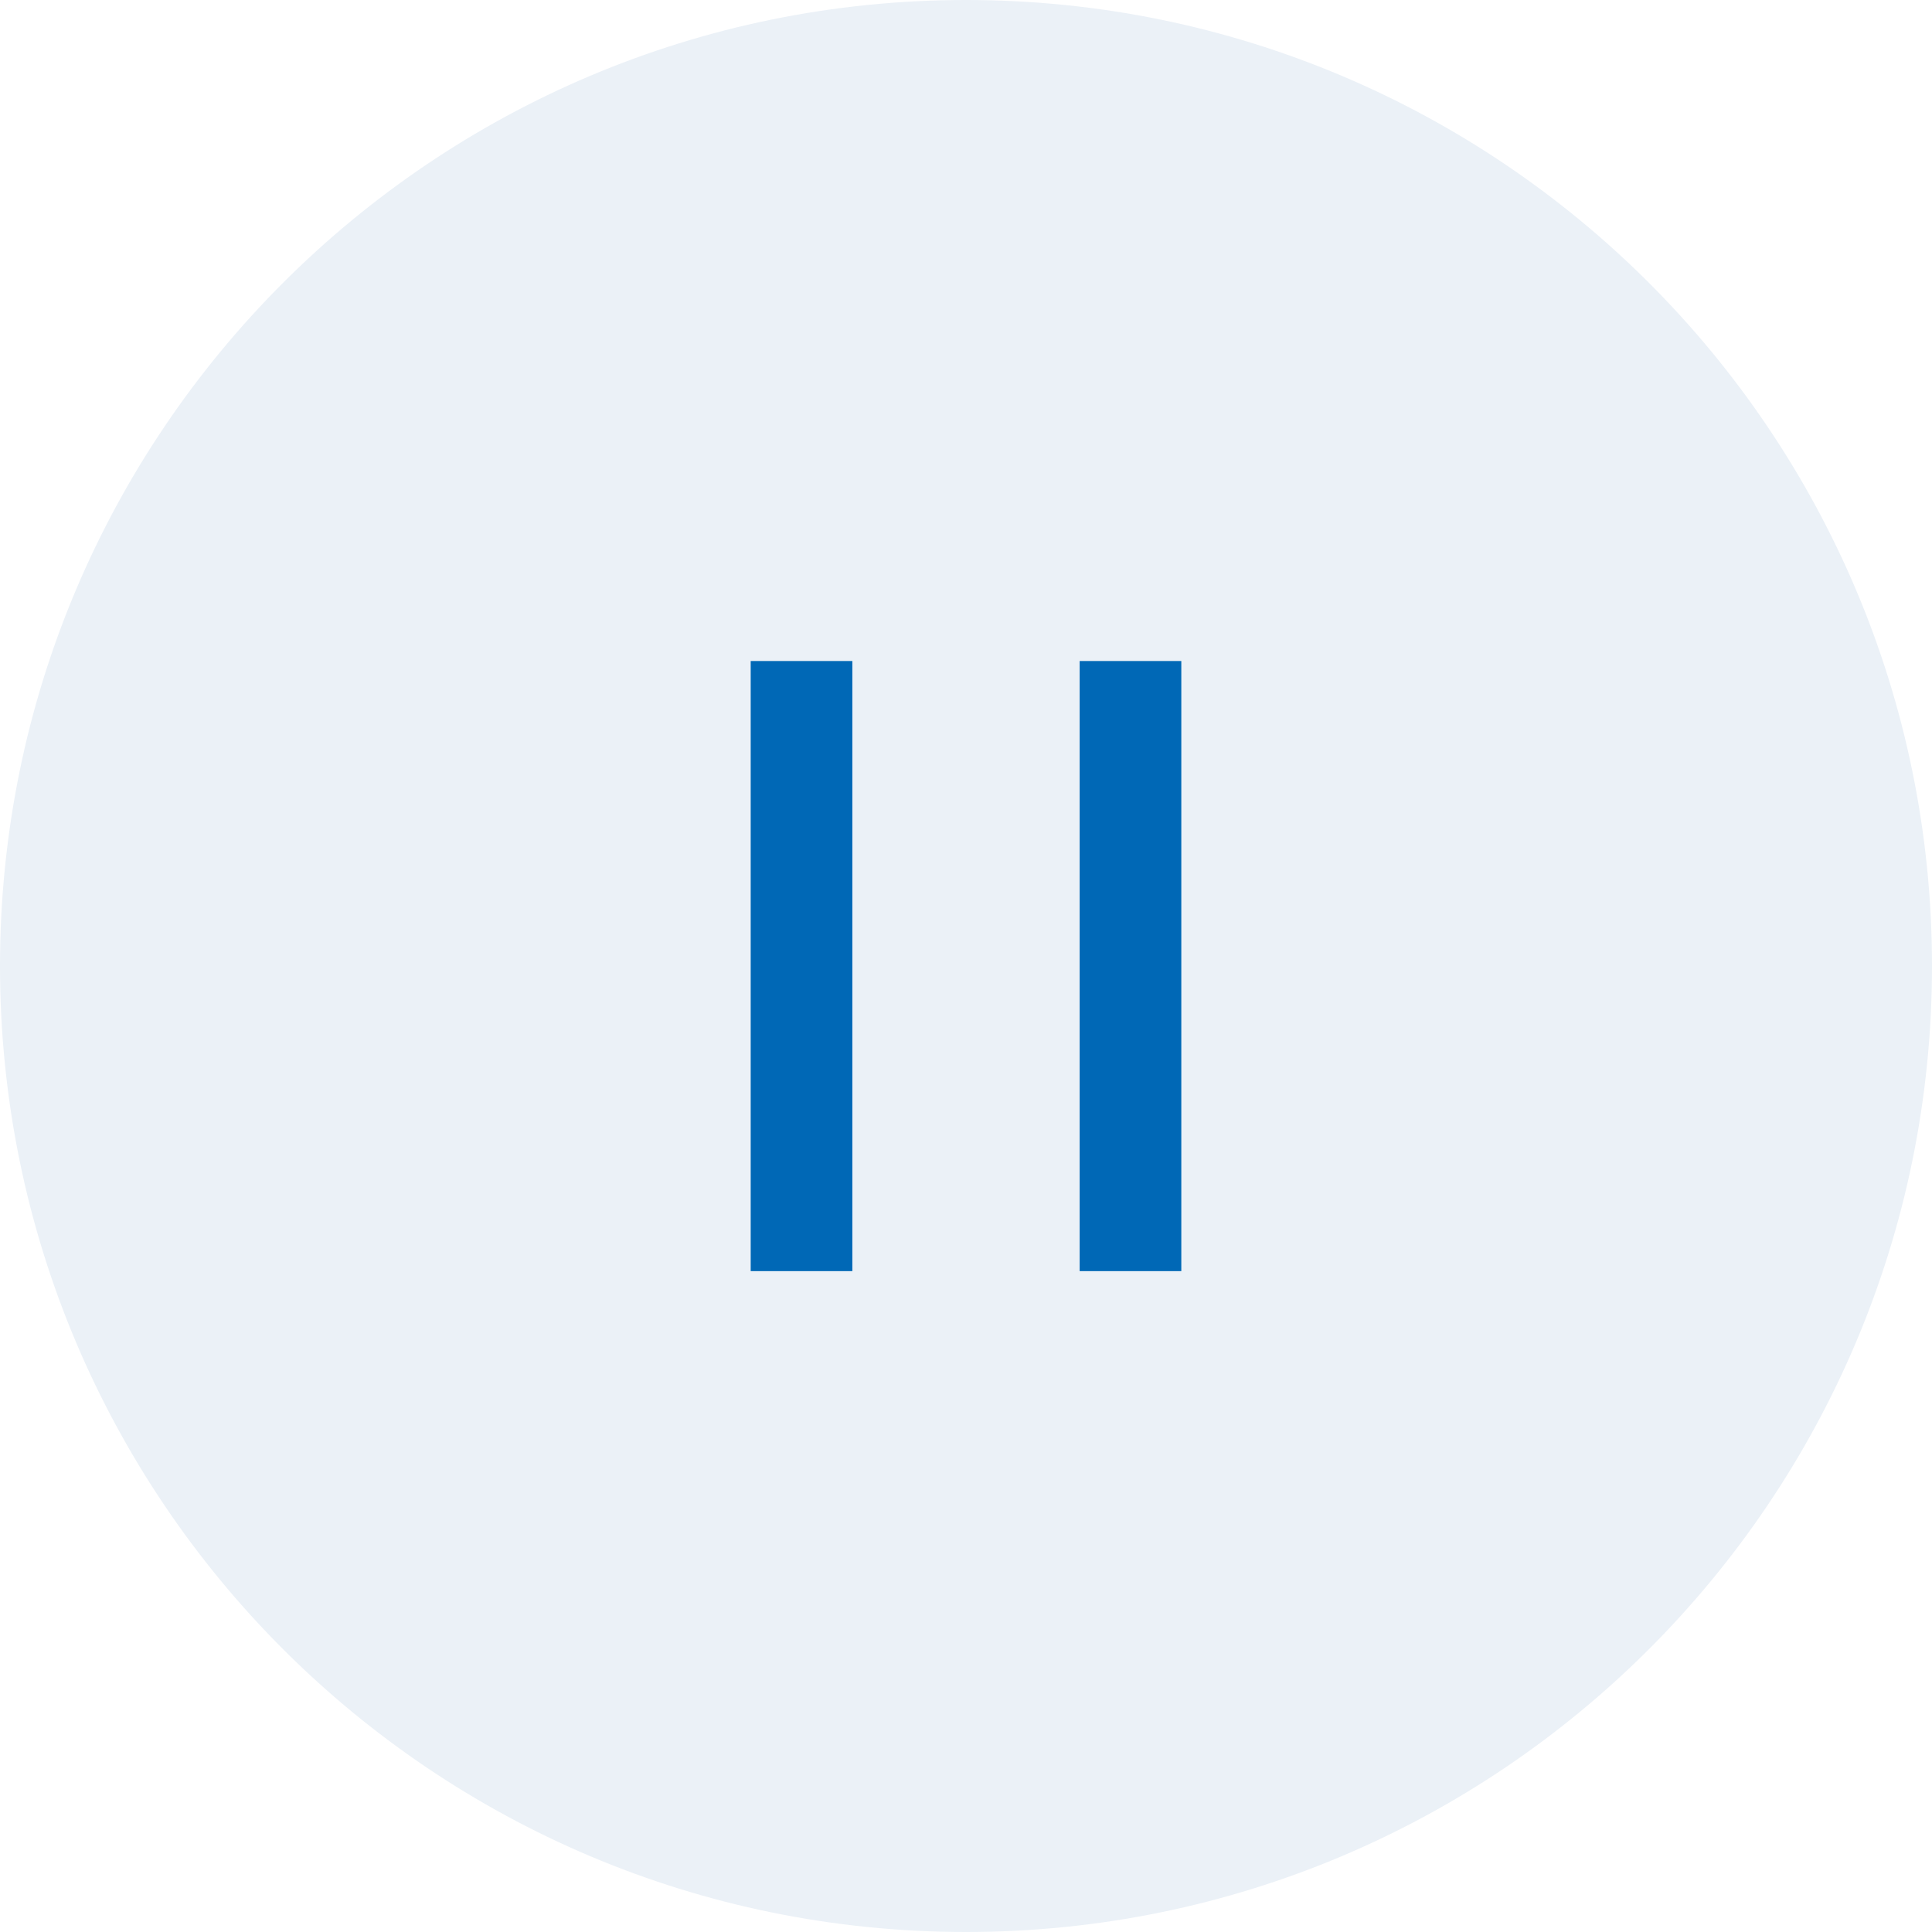
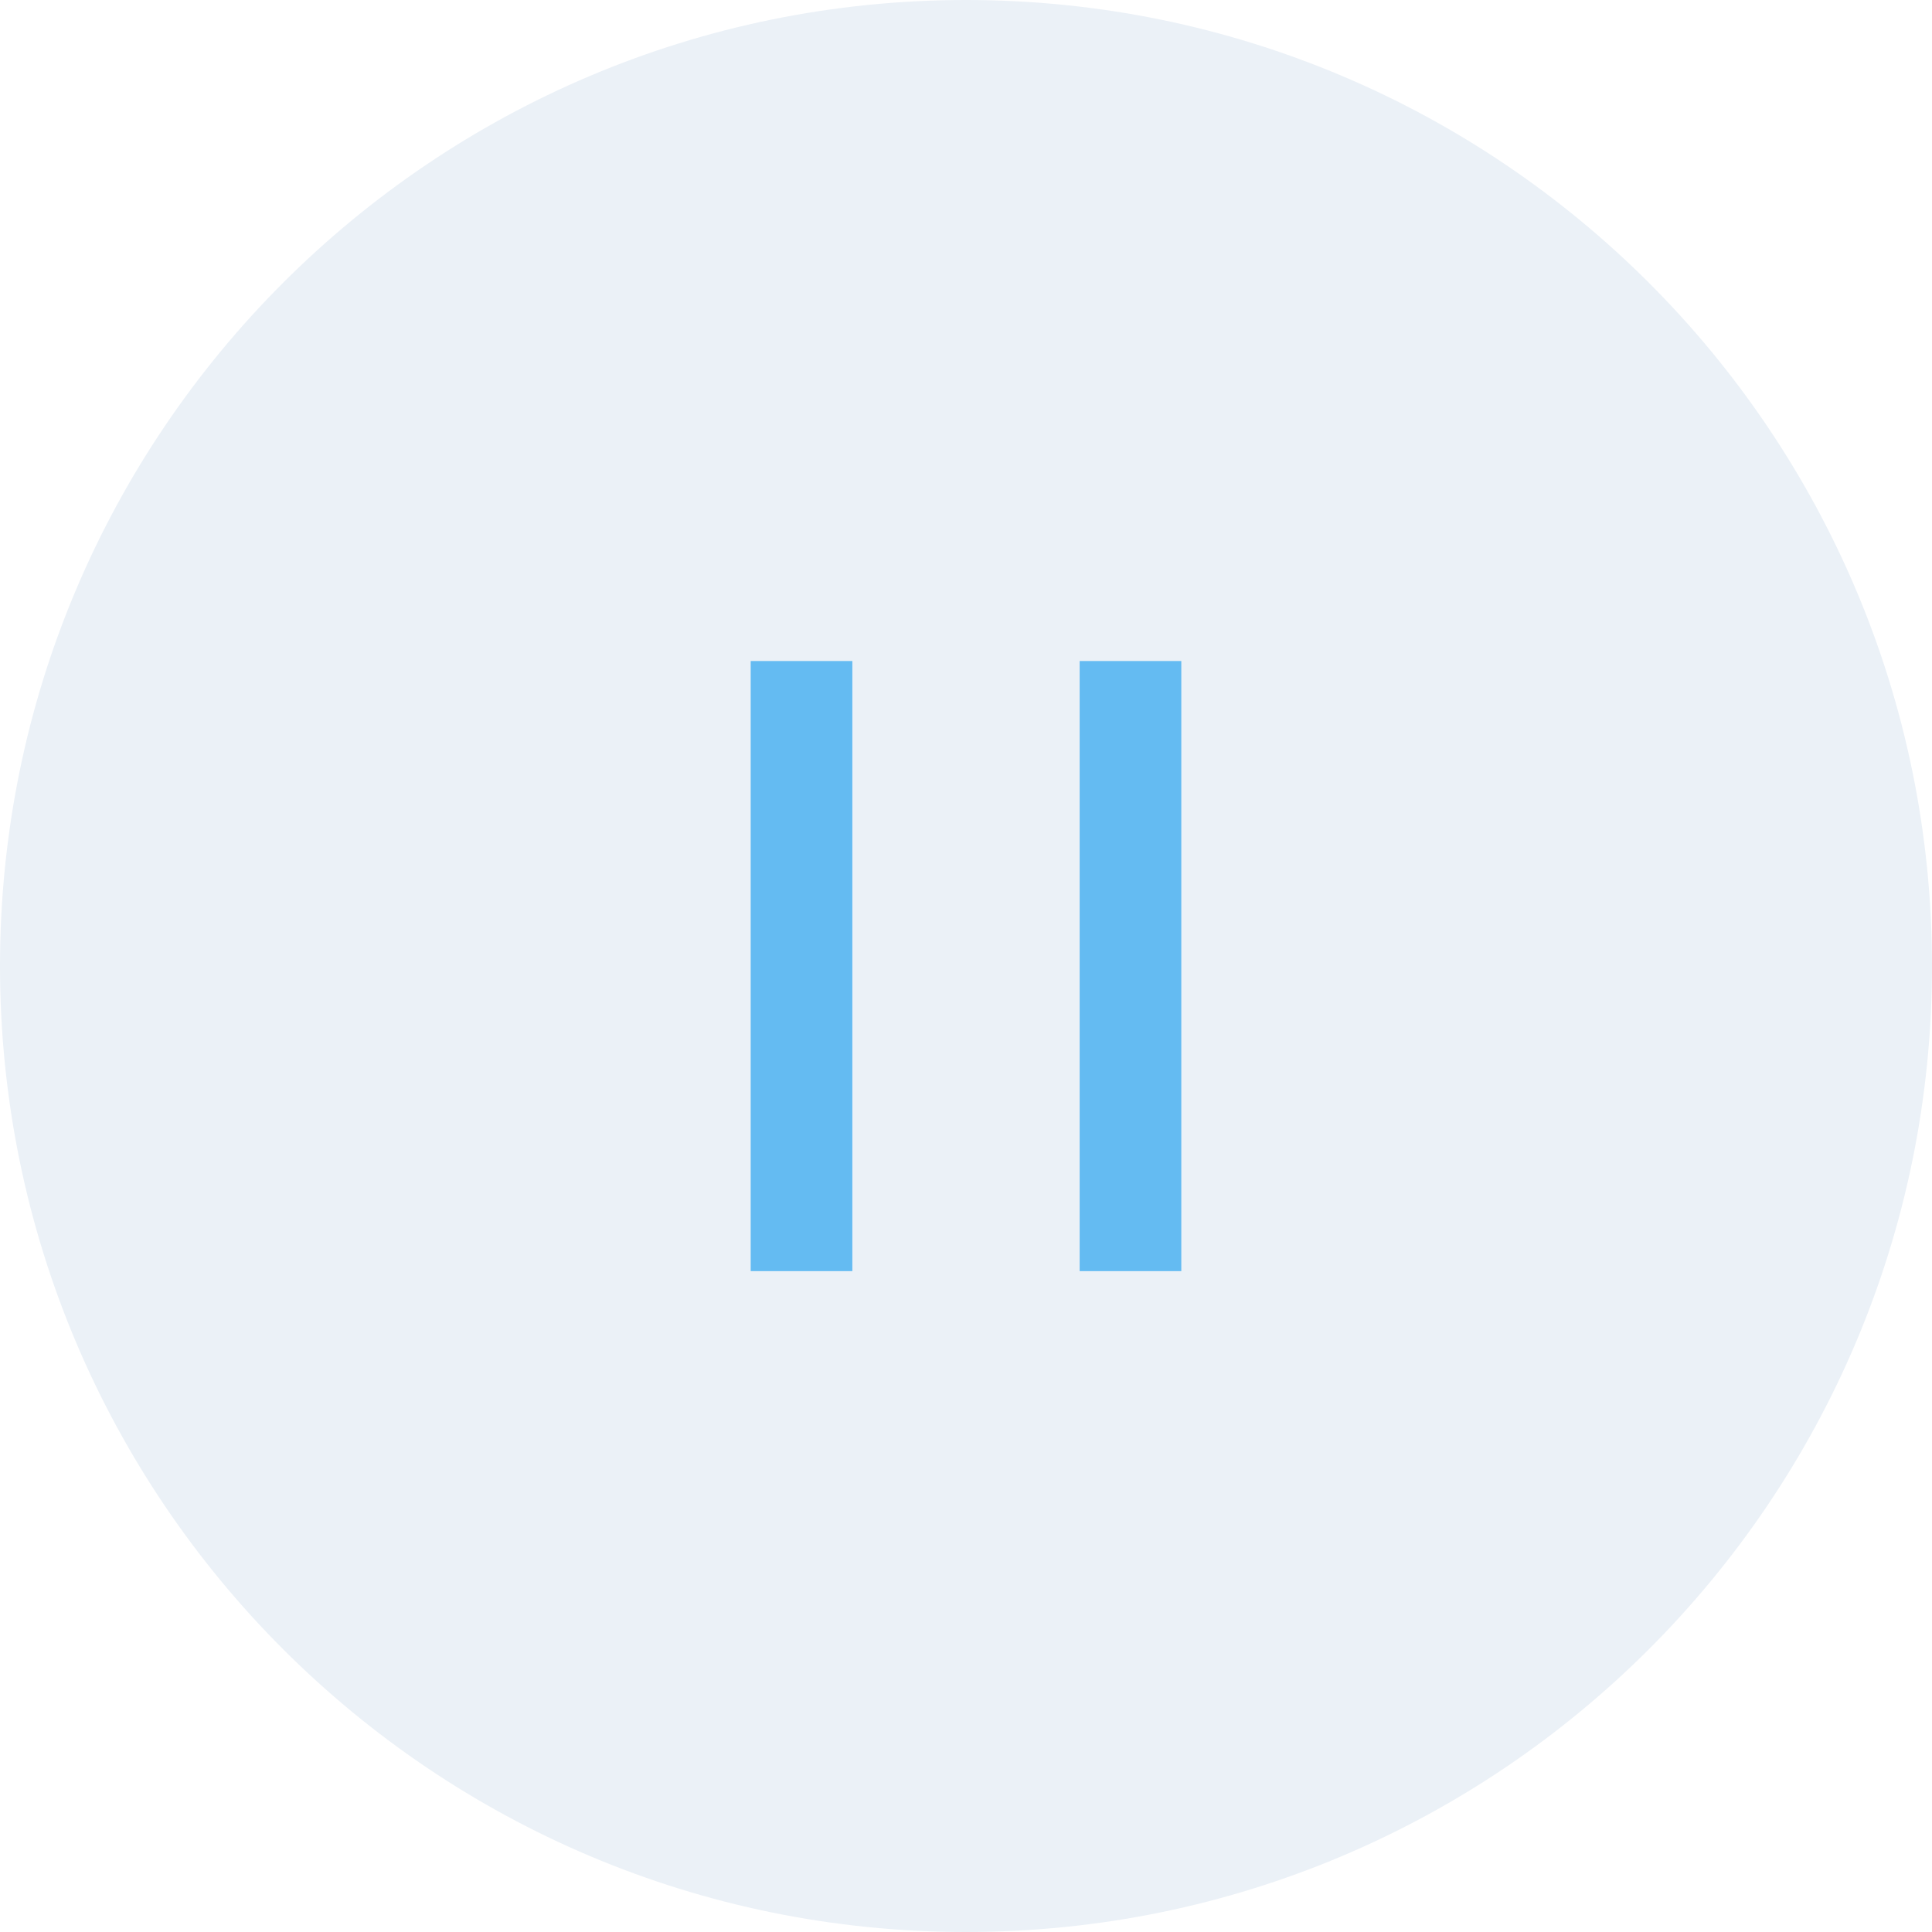
<svg xmlns="http://www.w3.org/2000/svg" width="34" height="34" viewBox="0 0 34 34" fill="none">
  <rect width="34" height="34" rx="17" fill="#EBF1F7" />
-   <rect width="1.789" height="10.737" transform="matrix(-1 0 0 1 15 11.6328)" fill="#0068B6" />
-   <rect width="1.789" height="10.737" transform="matrix(-1 0 0 1 20.7891 11.6328)" fill="#0068B6" />
+   <rect width="1.789" height="10.737" transform="matrix(-1 0 0 1 15 11.6328)" fill="#64BBF2" />
+   <rect width="1.789" height="10.737" transform="matrix(-1 0 0 1 20.7891 11.6328)" fill="#64BBF2" />
</svg>
